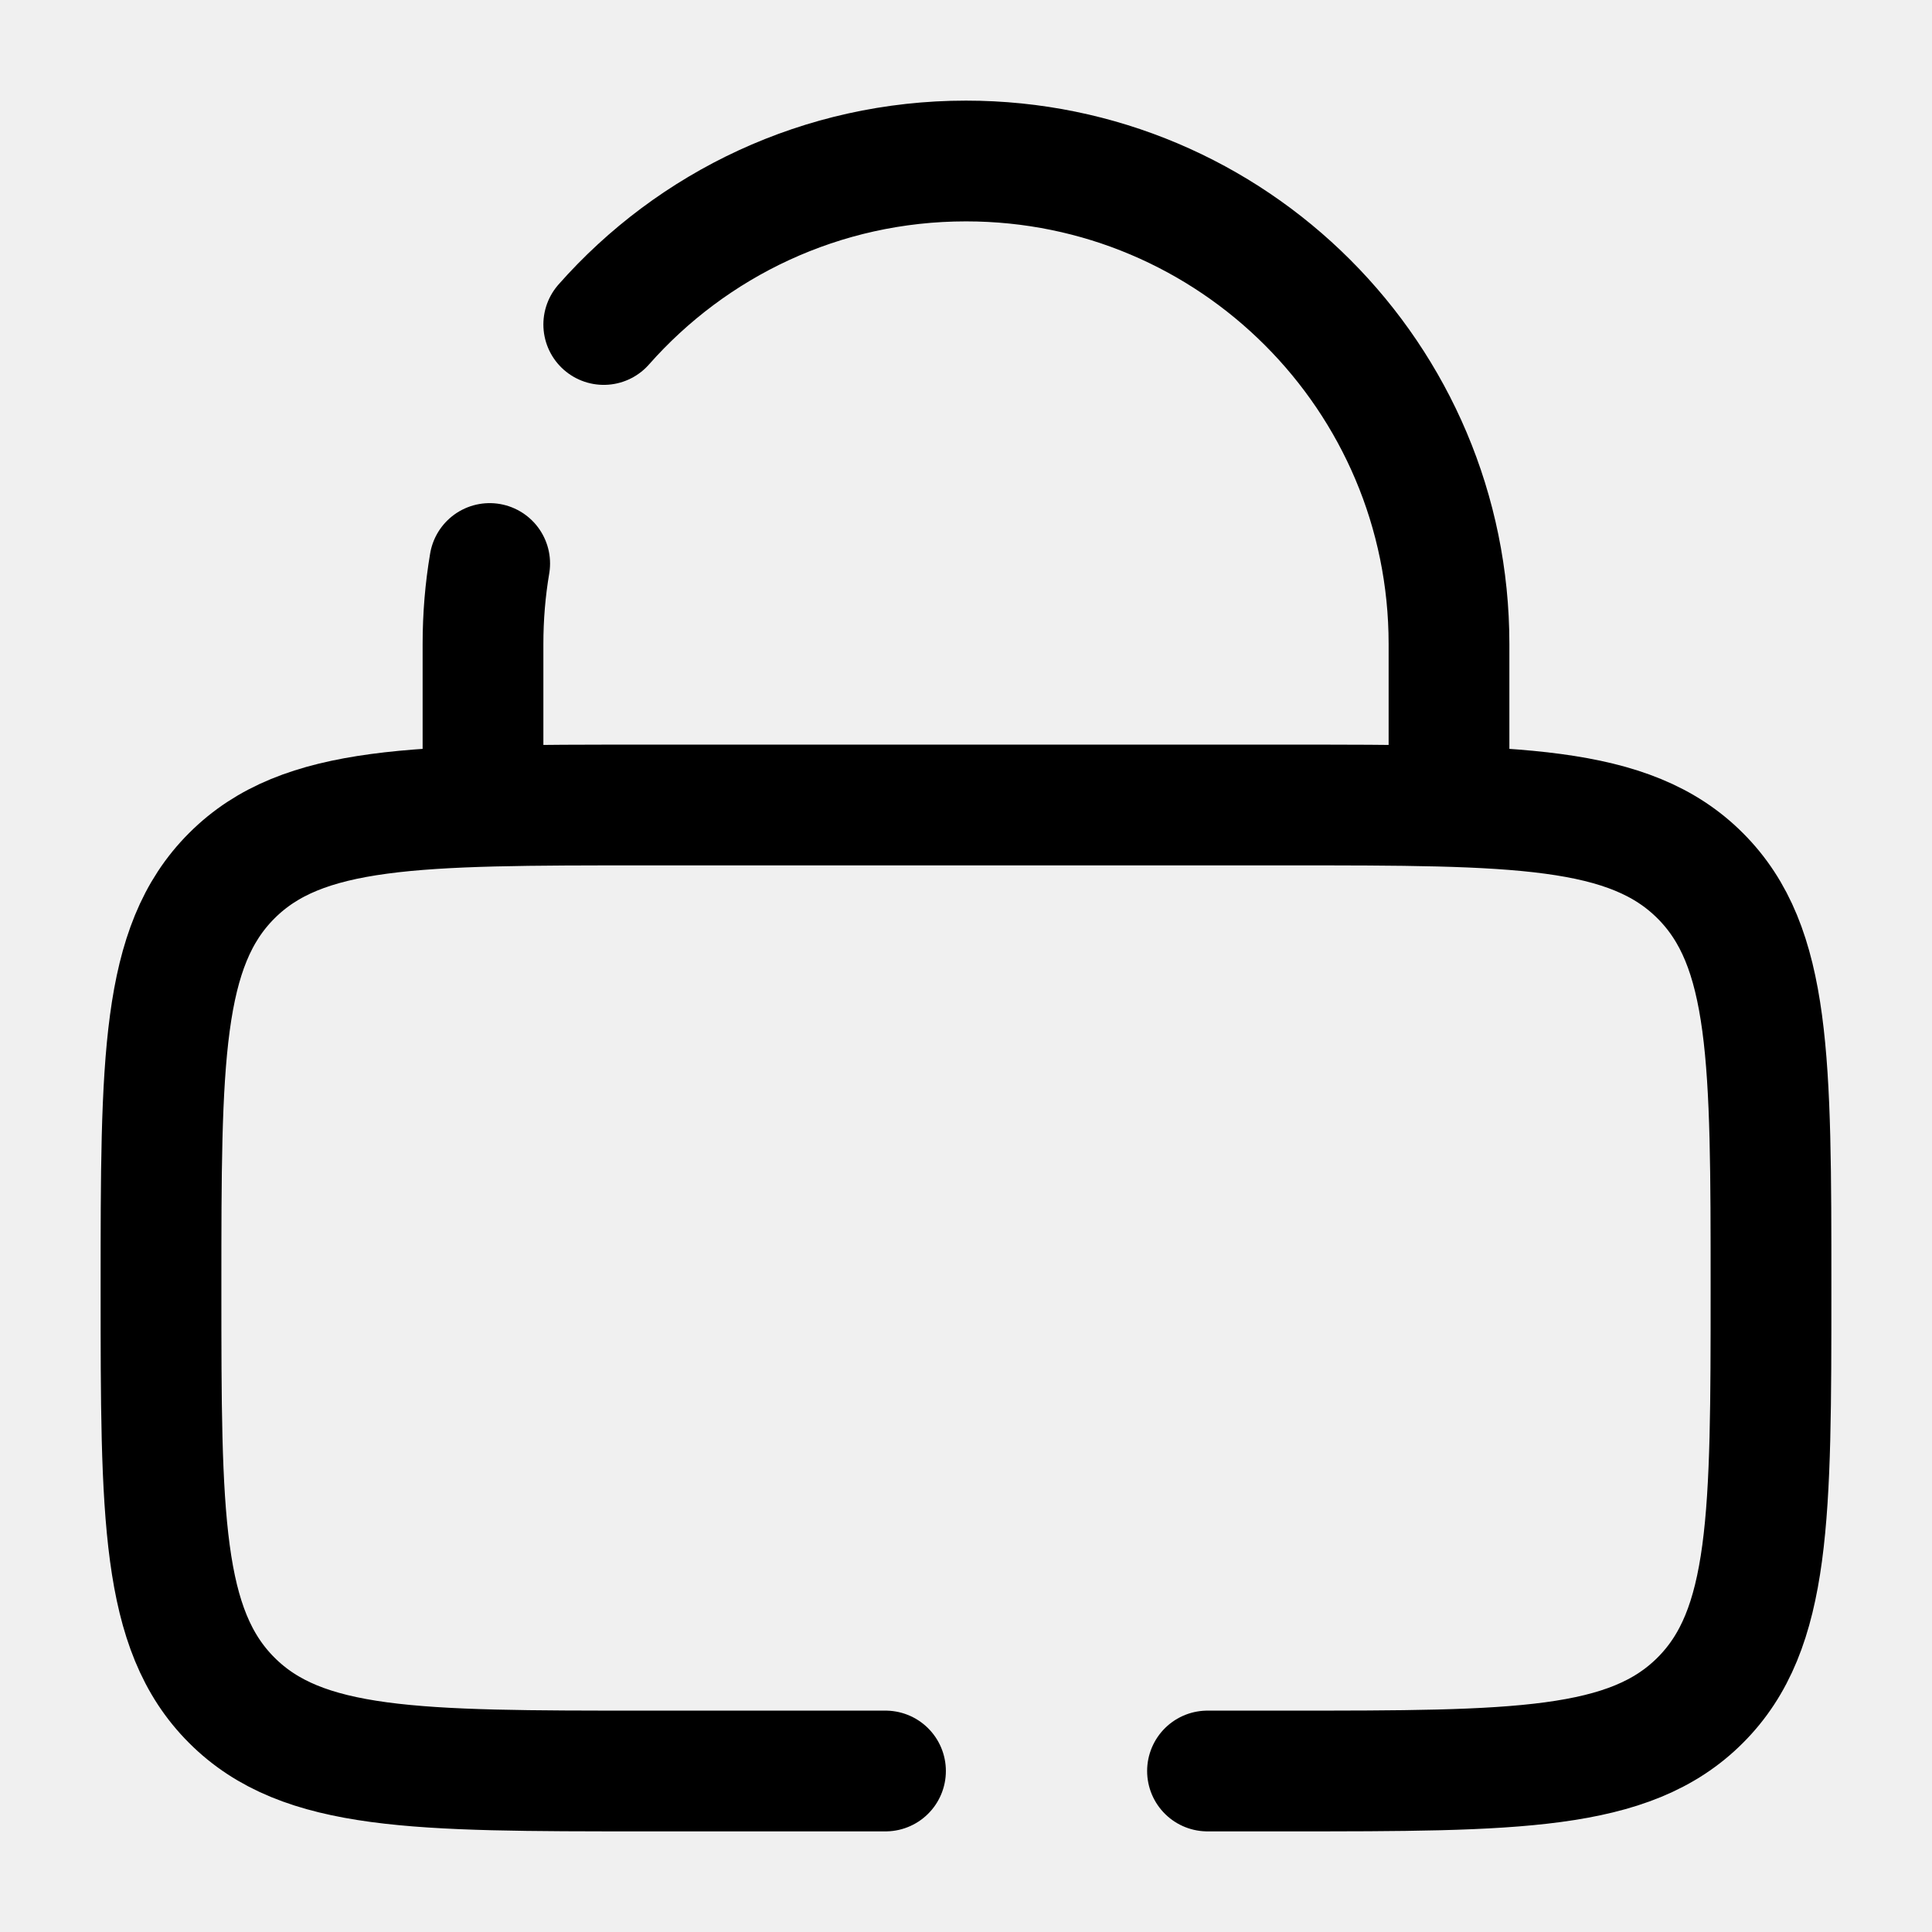
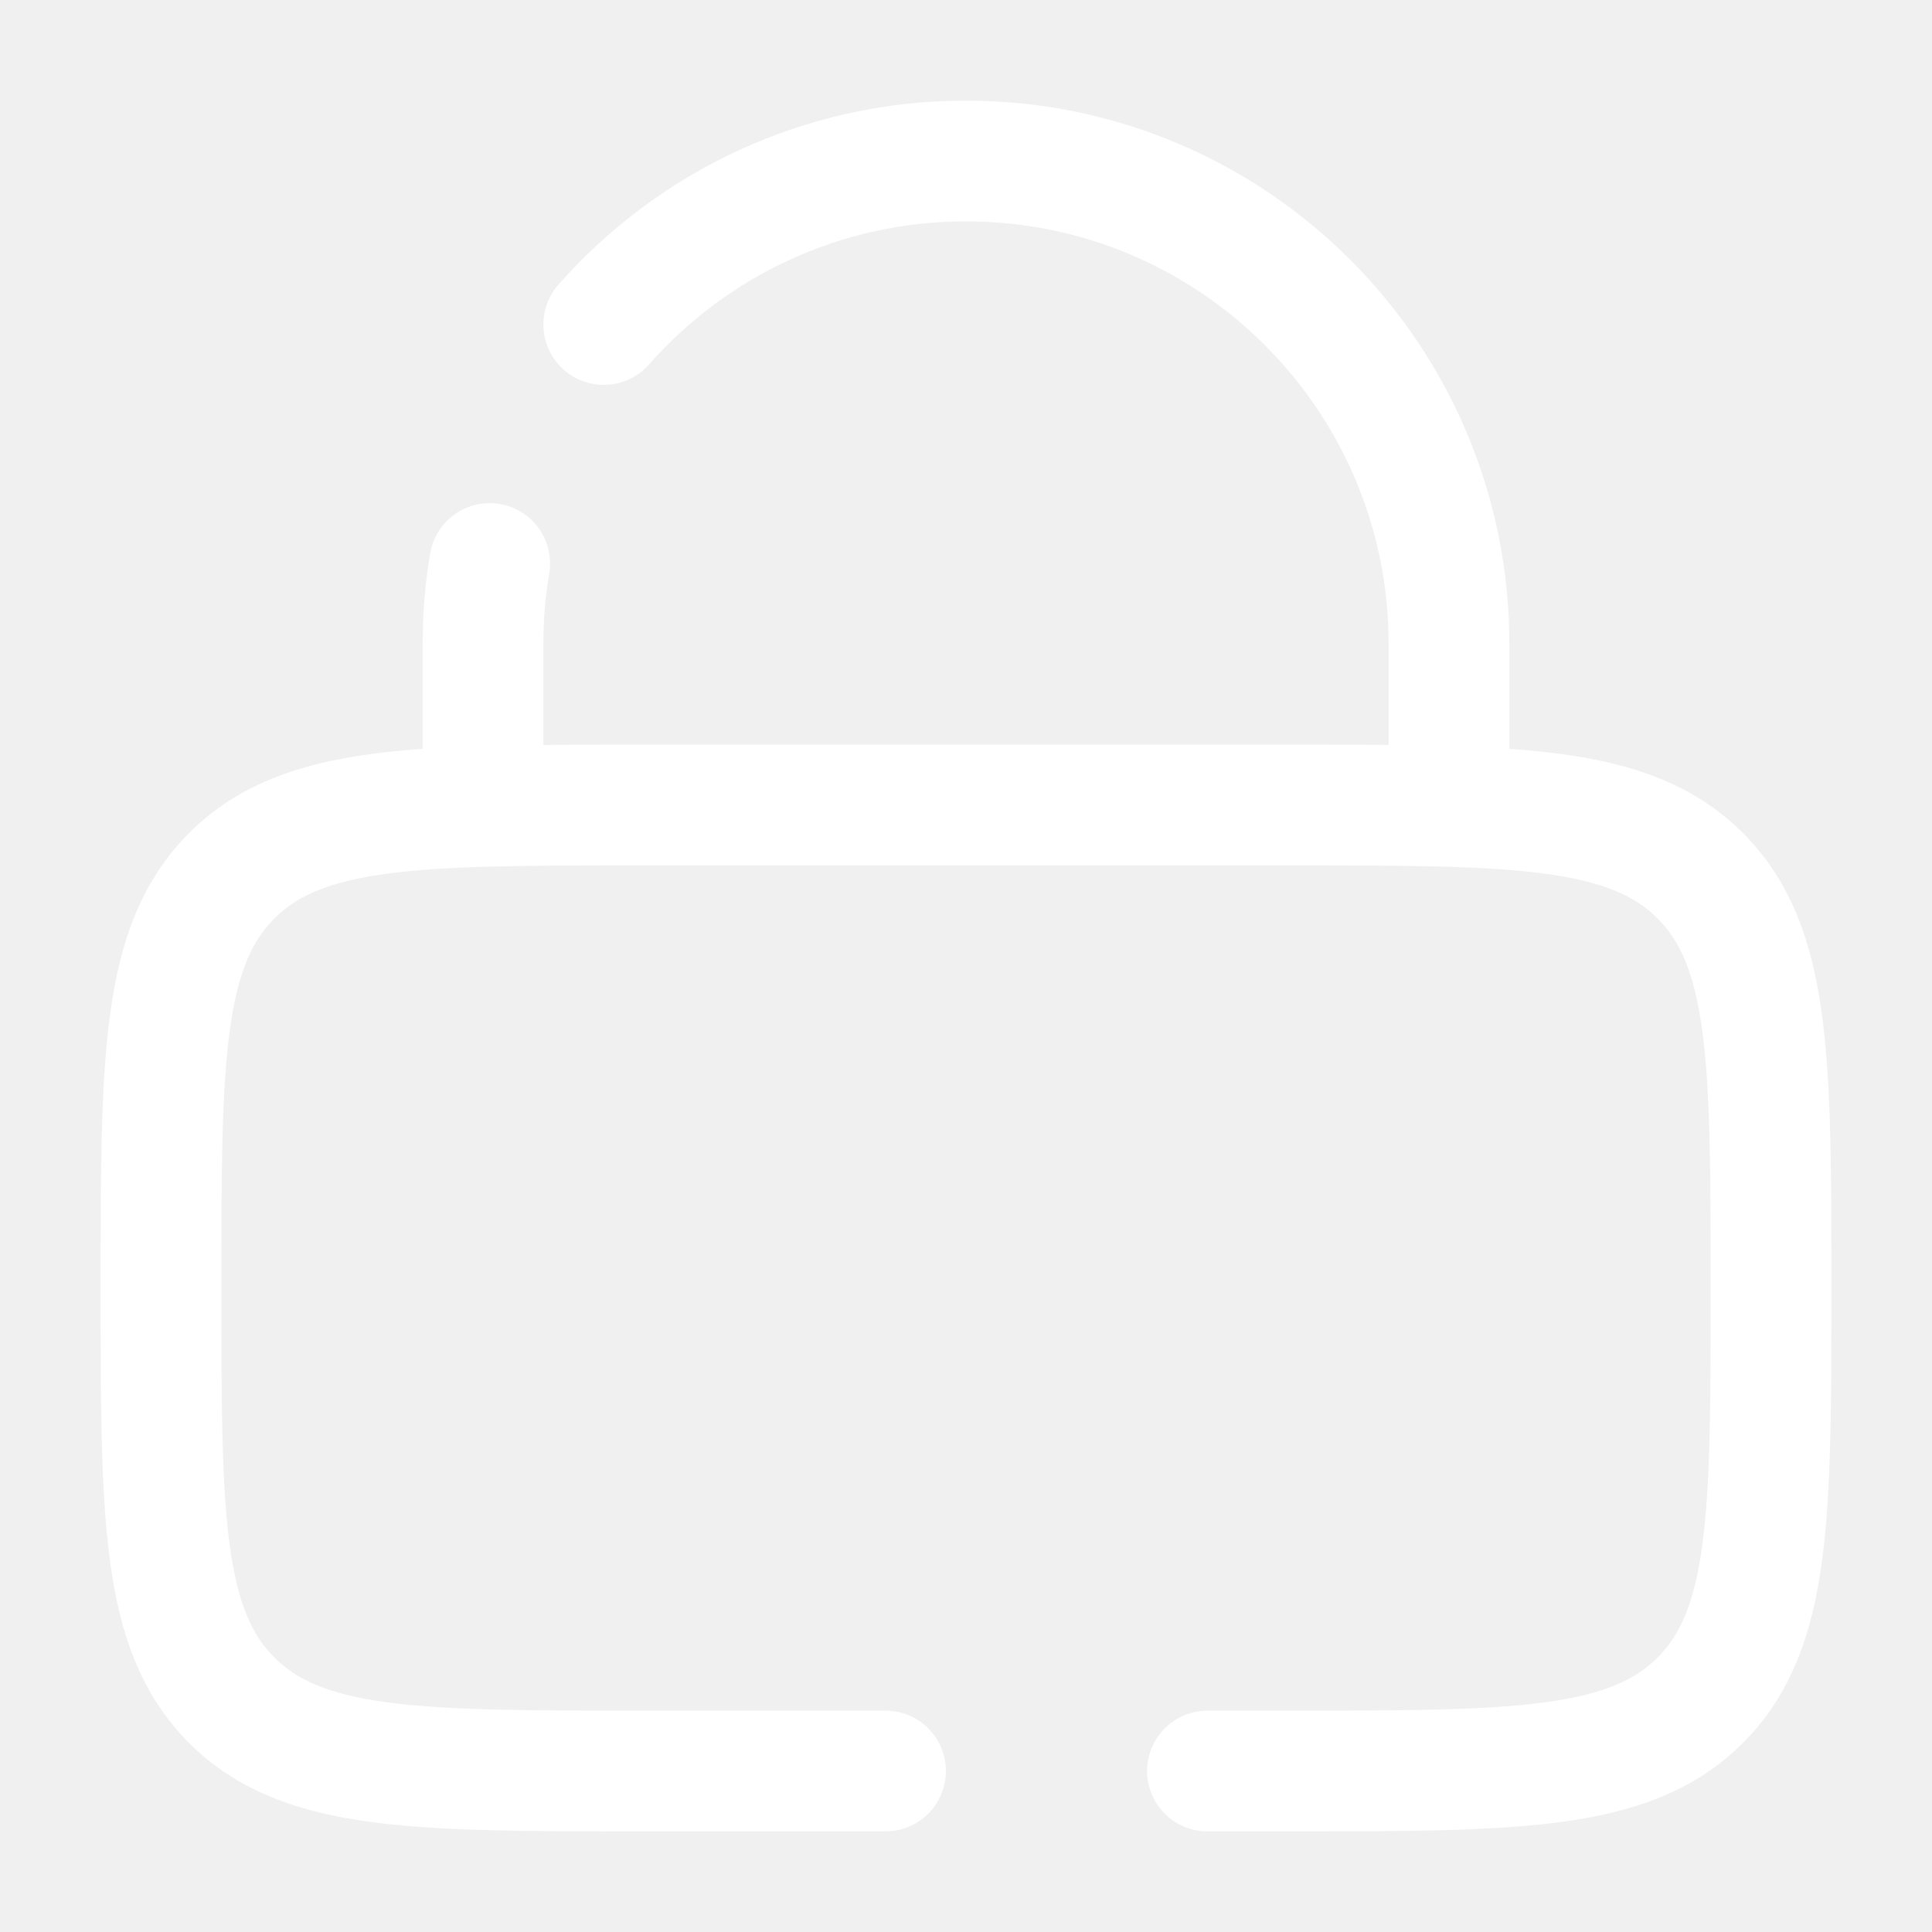
<svg xmlns="http://www.w3.org/2000/svg" height="80px" viewBox="0 0 24 24" fill="none">
-   <path d="M6 10V8C6 7.659 6.028 7.325 6.083 7M18 10V8C18 4.686 15.314 2 12 2C10.208 2 8.599 2.786 7.5 4.031" stroke="black" stroke-width="1.5" stroke-linecap="round" />
-   <path d="M11 22H8C5.172 22 3.757 22 2.879 21.121C2 20.243 2 18.828 2 16C2 13.172 2 11.757 2.879 10.879C3.757 10 5.172 10 8 10H16C18.828 10 20.243 10 21.121 10.879C22 11.757 22 13.172 22 16C22 18.828 22 20.243 21.121 21.121C20.243 22 18.828 22 16 22H15" stroke="black" stroke-width="1.5" stroke-linecap="round" />
+   <path d="M6 10V8C6 7.659 6.028 7.325 6.083 7M18 10V8C18 4.686 15.314 2 12 2C10.208 2 8.599 2.786 7.5 4.031" stroke="white" stroke-width="1.5" stroke-linecap="round" />
+   <path d="M11 22H8C5.172 22 3.757 22 2.879 21.121C2 20.243 2 18.828 2 16C2 13.172 2 11.757 2.879 10.879C3.757 10 5.172 10 8 10H16C18.828 10 20.243 10 21.121 10.879C22 11.757 22 13.172 22 16C22 18.828 22 20.243 21.121 21.121C20.243 22 18.828 22 16 22H15" stroke="white" stroke-width="1.5" stroke-linecap="round" />
</svg>
